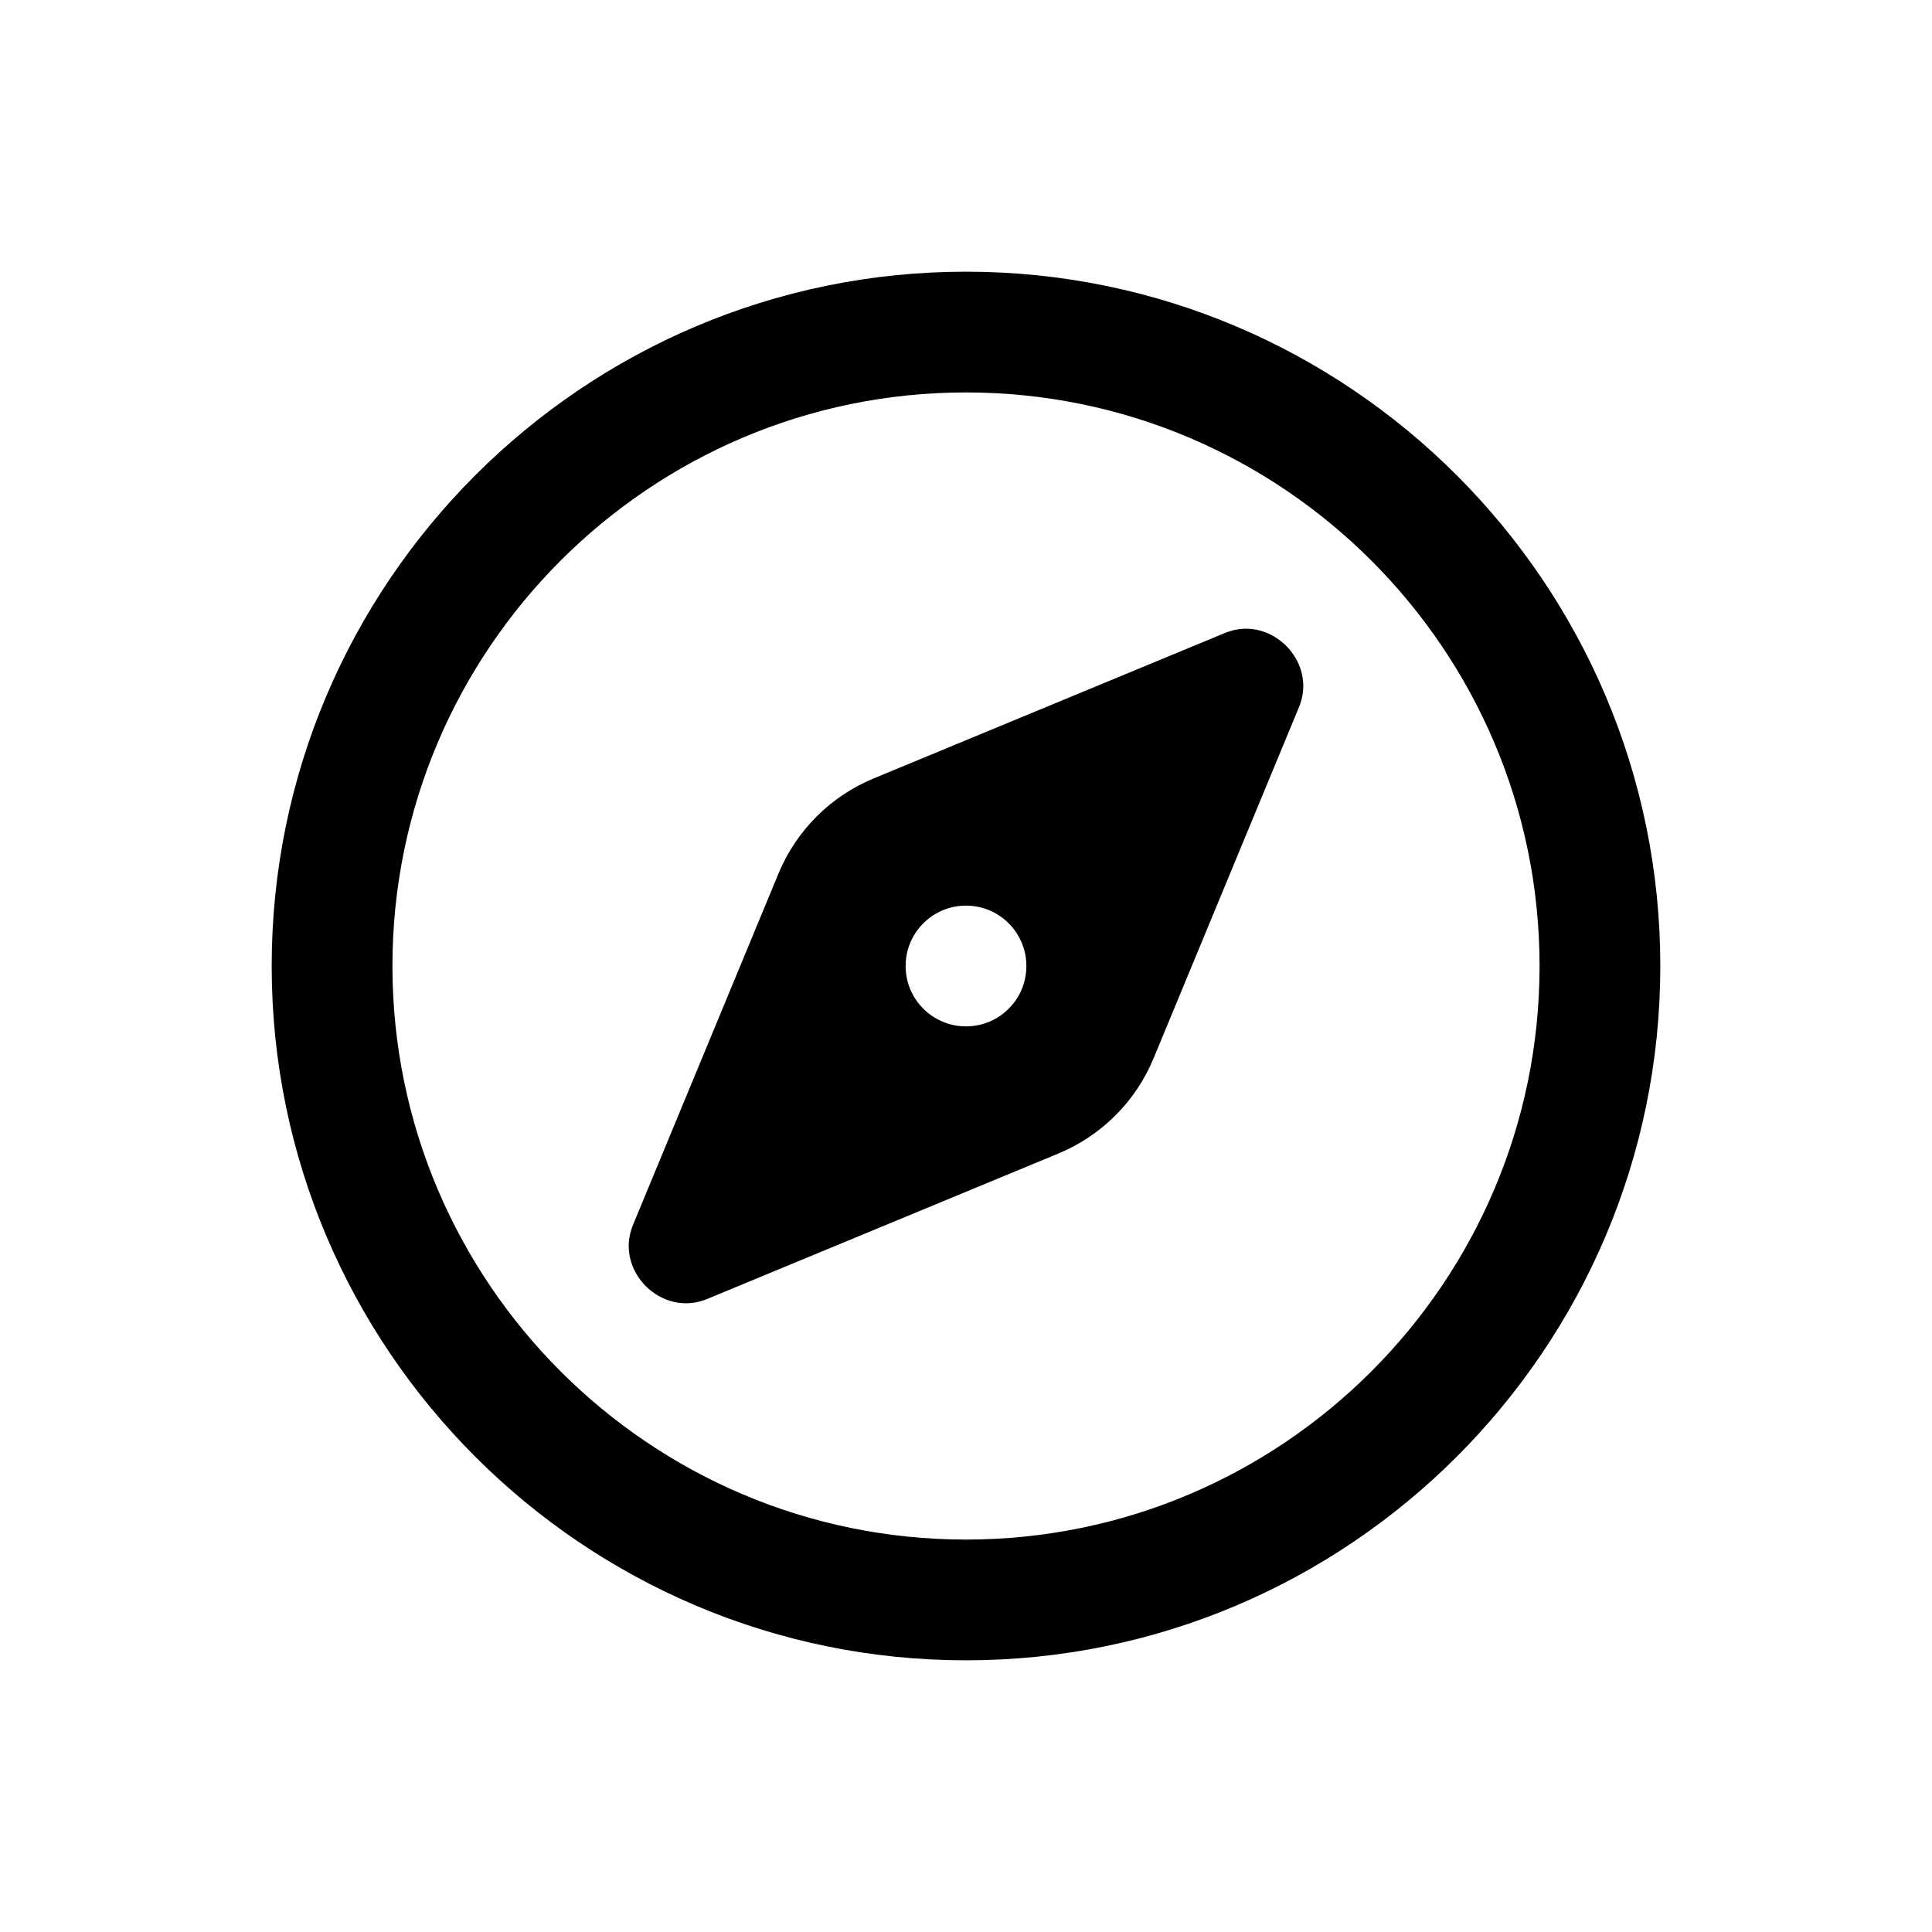
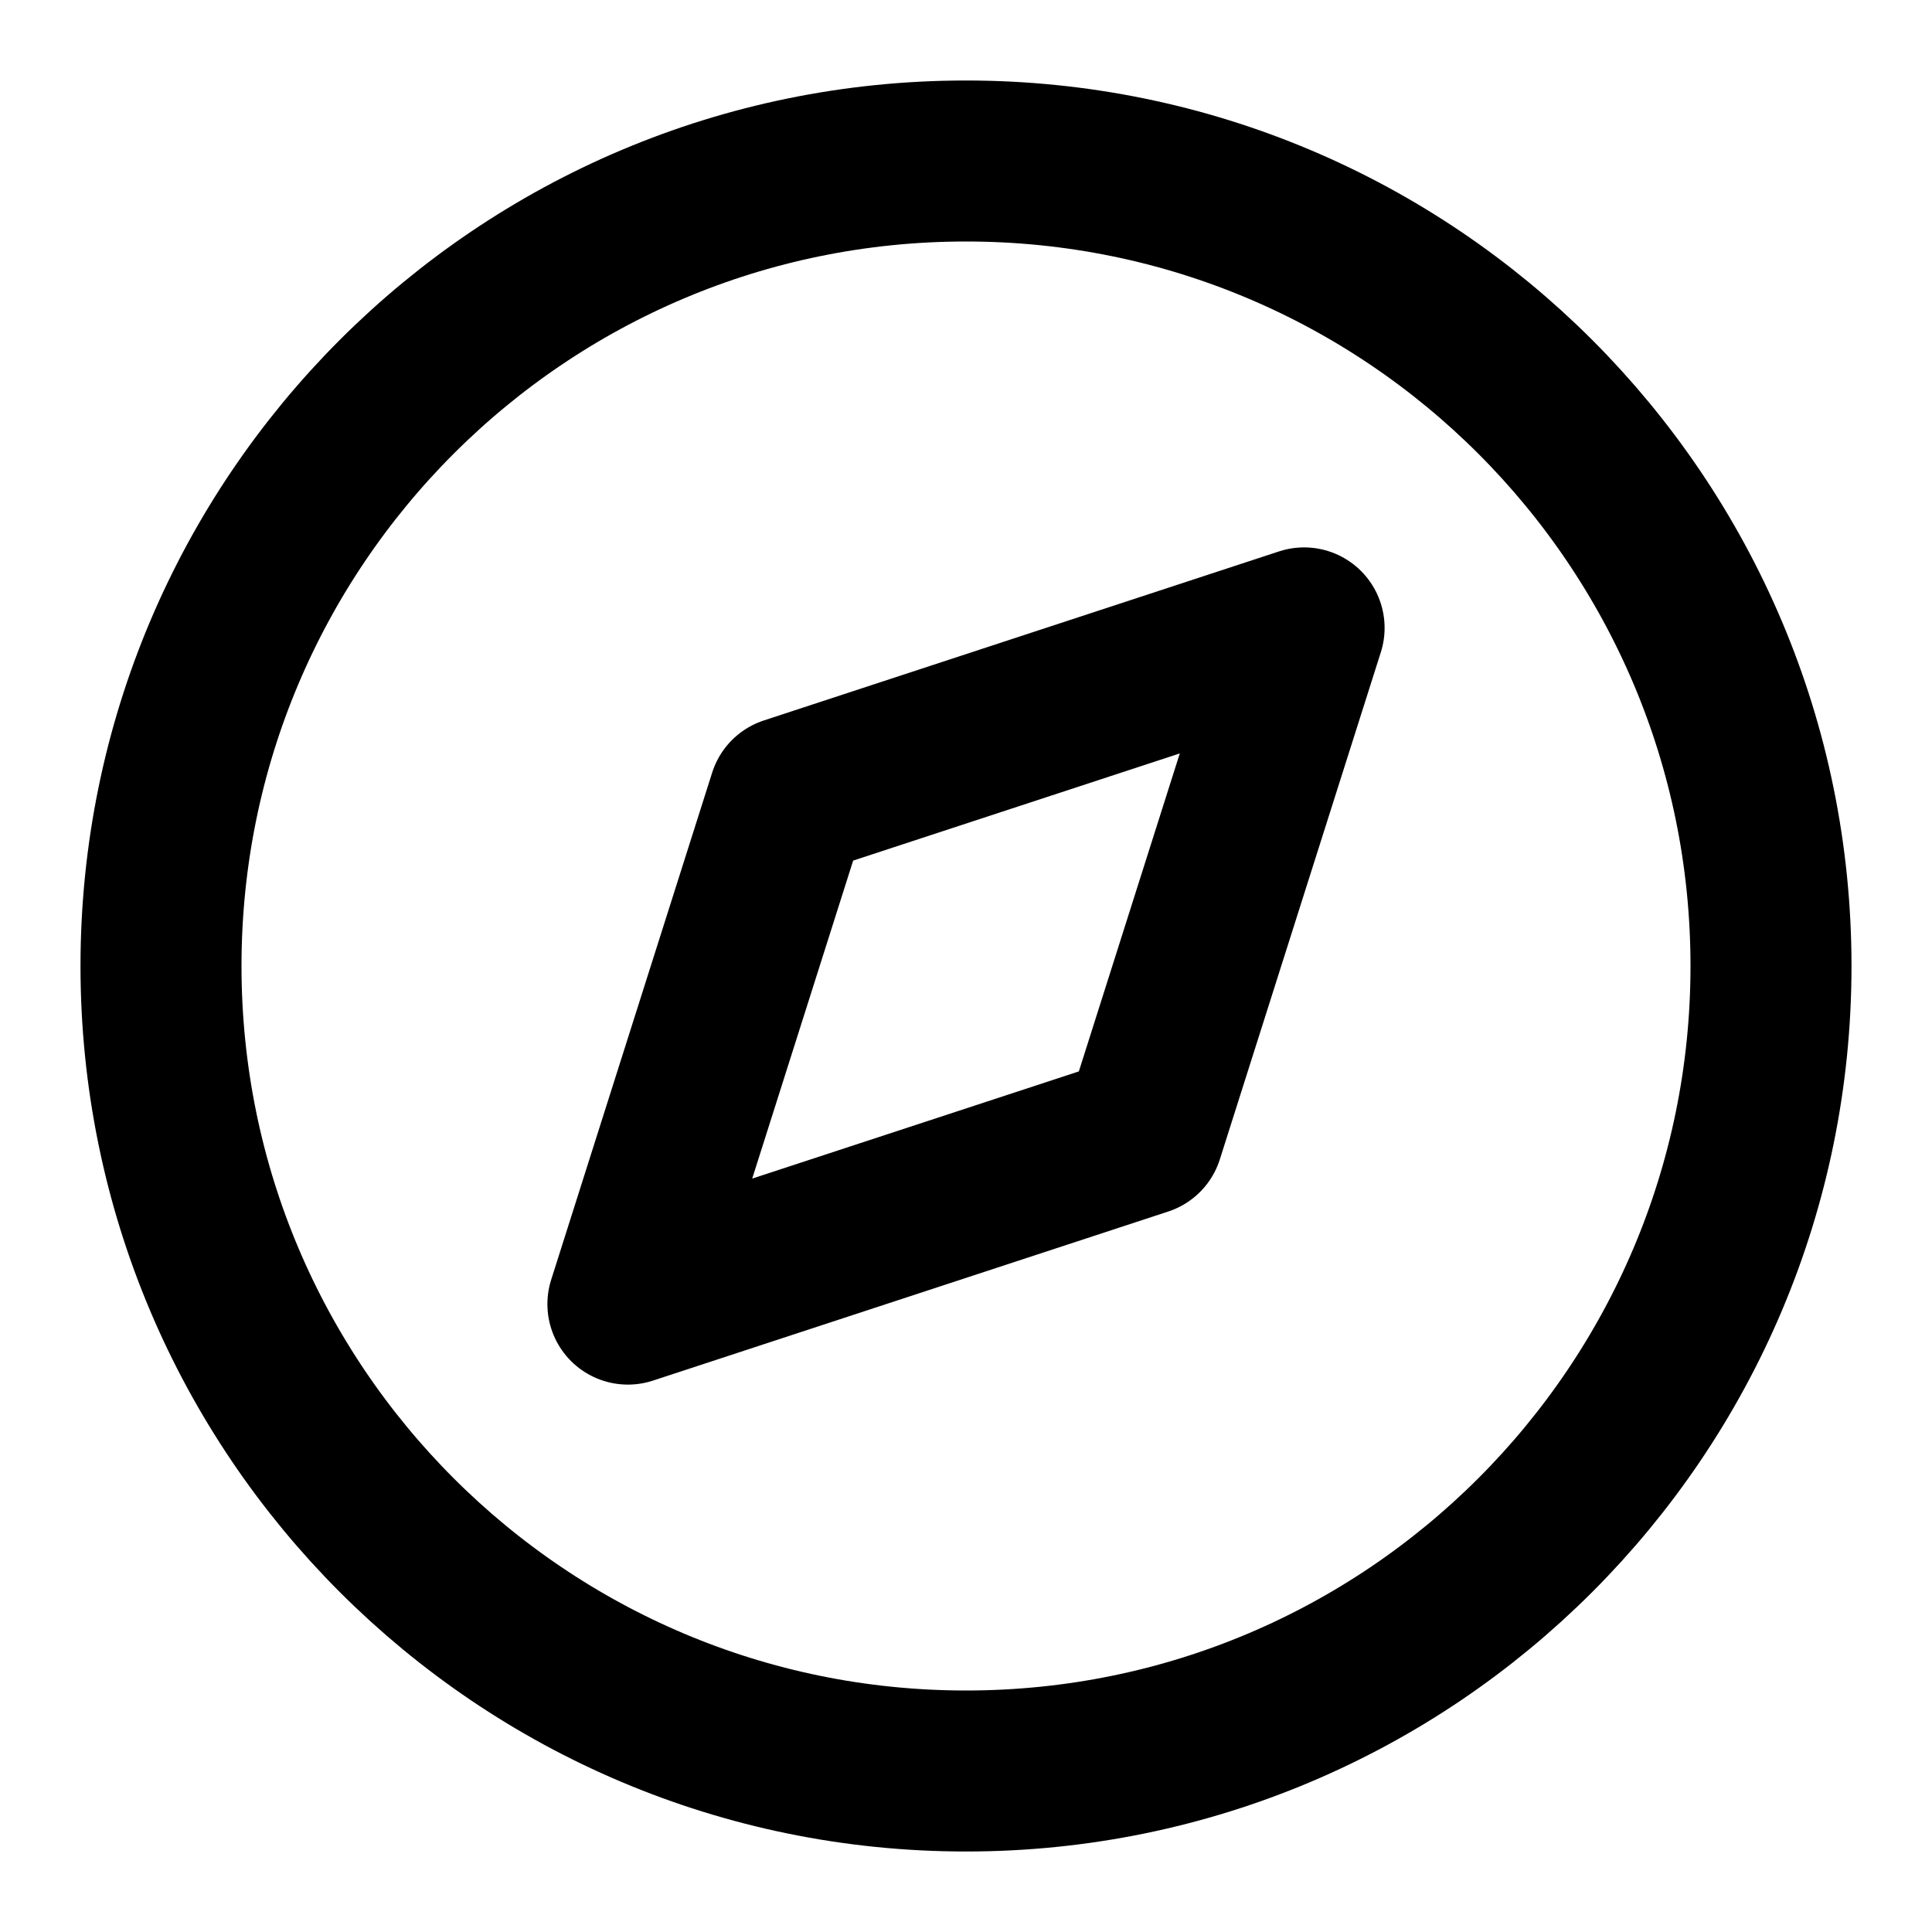
- <svg xmlns="http://www.w3.org/2000/svg" fill="#000000" viewBox="0 0 64 64" width="32px" height="32px">
-   <path d="M 32 9 C 19.317 9 9 19.318 9 32 C 9 44.682 19.317 55 32 55 C 44.683 55 55 44.682 55 32 C 55 19.318 44.683 9 32 9 z M 32 13 C 42.477 13 51 21.523 51 32 C 51 42.477 42.477 51 32 51 C 21.523 51 13 42.477 13 32 C 13 21.523 21.523 13 32 13 z M 41.141 20.832 C 40.954 20.846 40.765 20.89 40.576 20.969 L 28.945 25.785 C 27.51 26.379 26.379 27.51 25.785 28.945 L 20.969 40.576 C 20.342 42.09 21.911 43.658 23.424 43.031 L 35.053 38.215 C 36.488 37.621 37.621 36.49 38.215 35.055 L 43.031 23.424 C 43.58 22.099 42.446 20.733 41.141 20.832 z M 32 30 C 33.104 30 34 30.895 34 32 C 34 33.105 33.104 34 32 34 C 30.896 34 30 33.105 30 32 C 30 30.895 30.896 30 32 30 z" />
+ <svg xmlns="http://www.w3.org/2000/svg" width="28" height="28" viewBox="0 0 24 24" fill="none" stroke="#000000" stroke-width="2" stroke-linecap="round" stroke-linejoin="round">
+   <circle cx="12" cy="12" r="10" />
+   <path d="M16.2 7.8l-2 6.3-6.4 2.1 2-6.3z" />
</svg>
